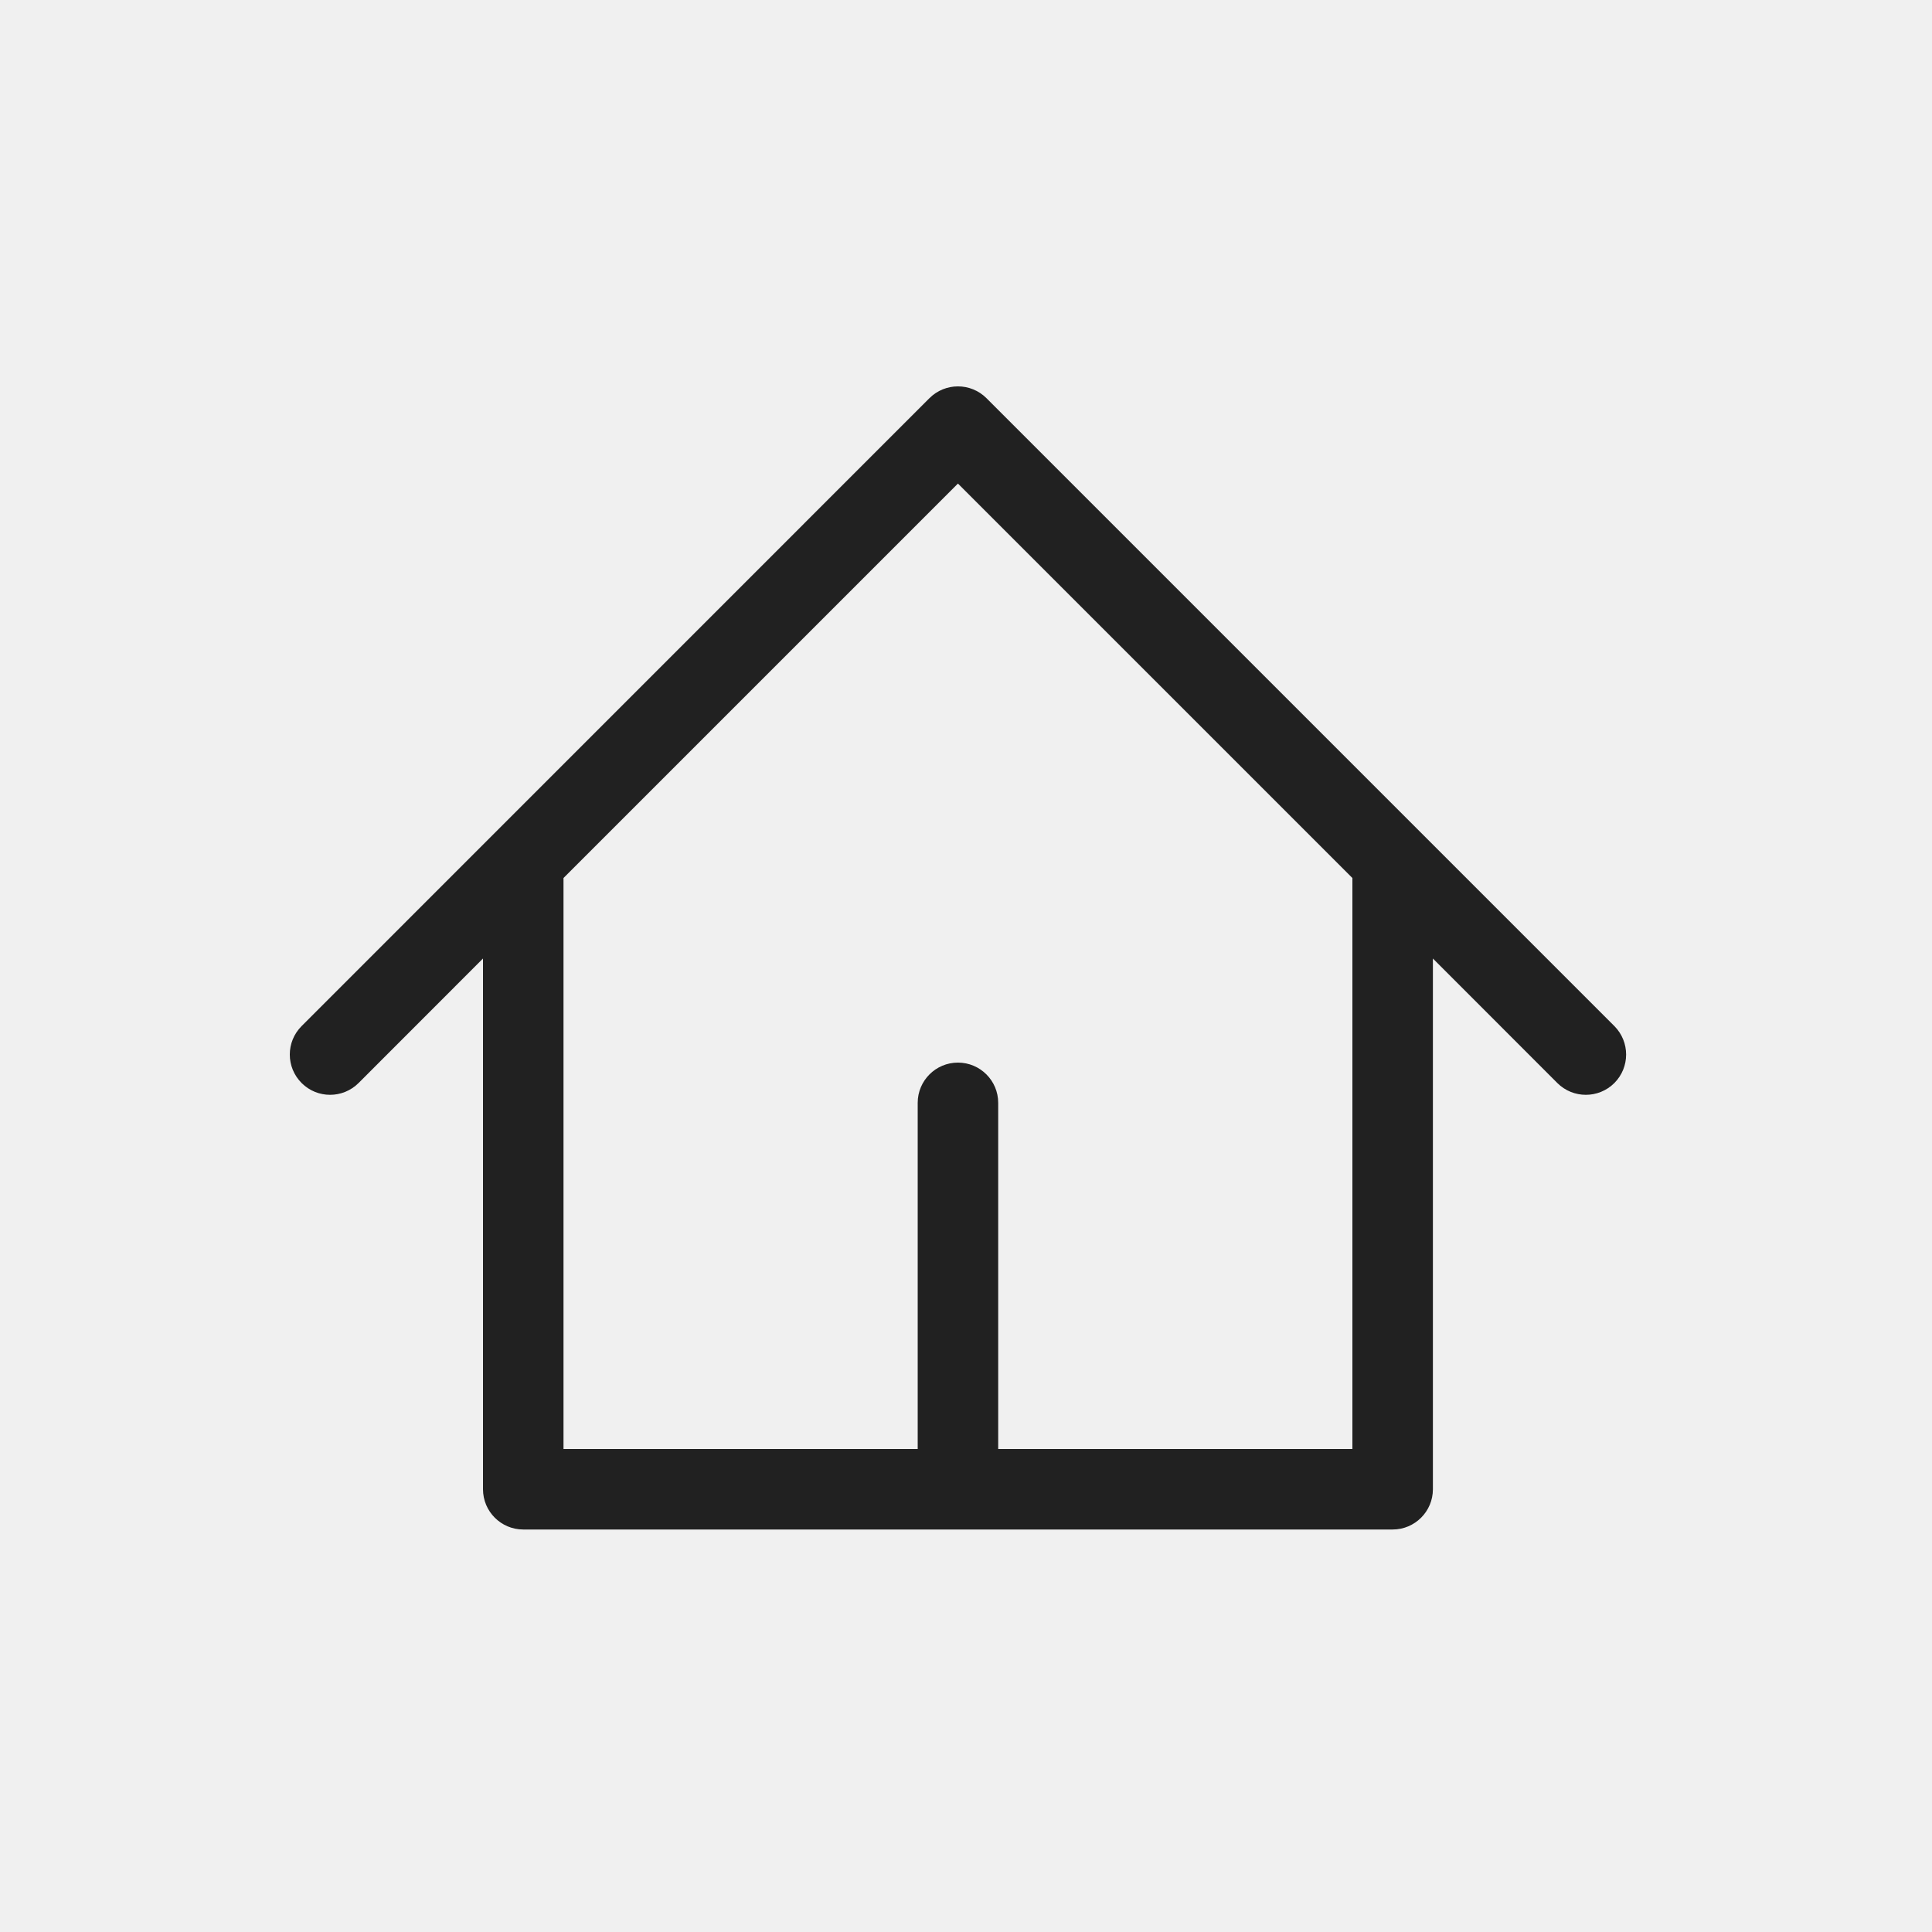
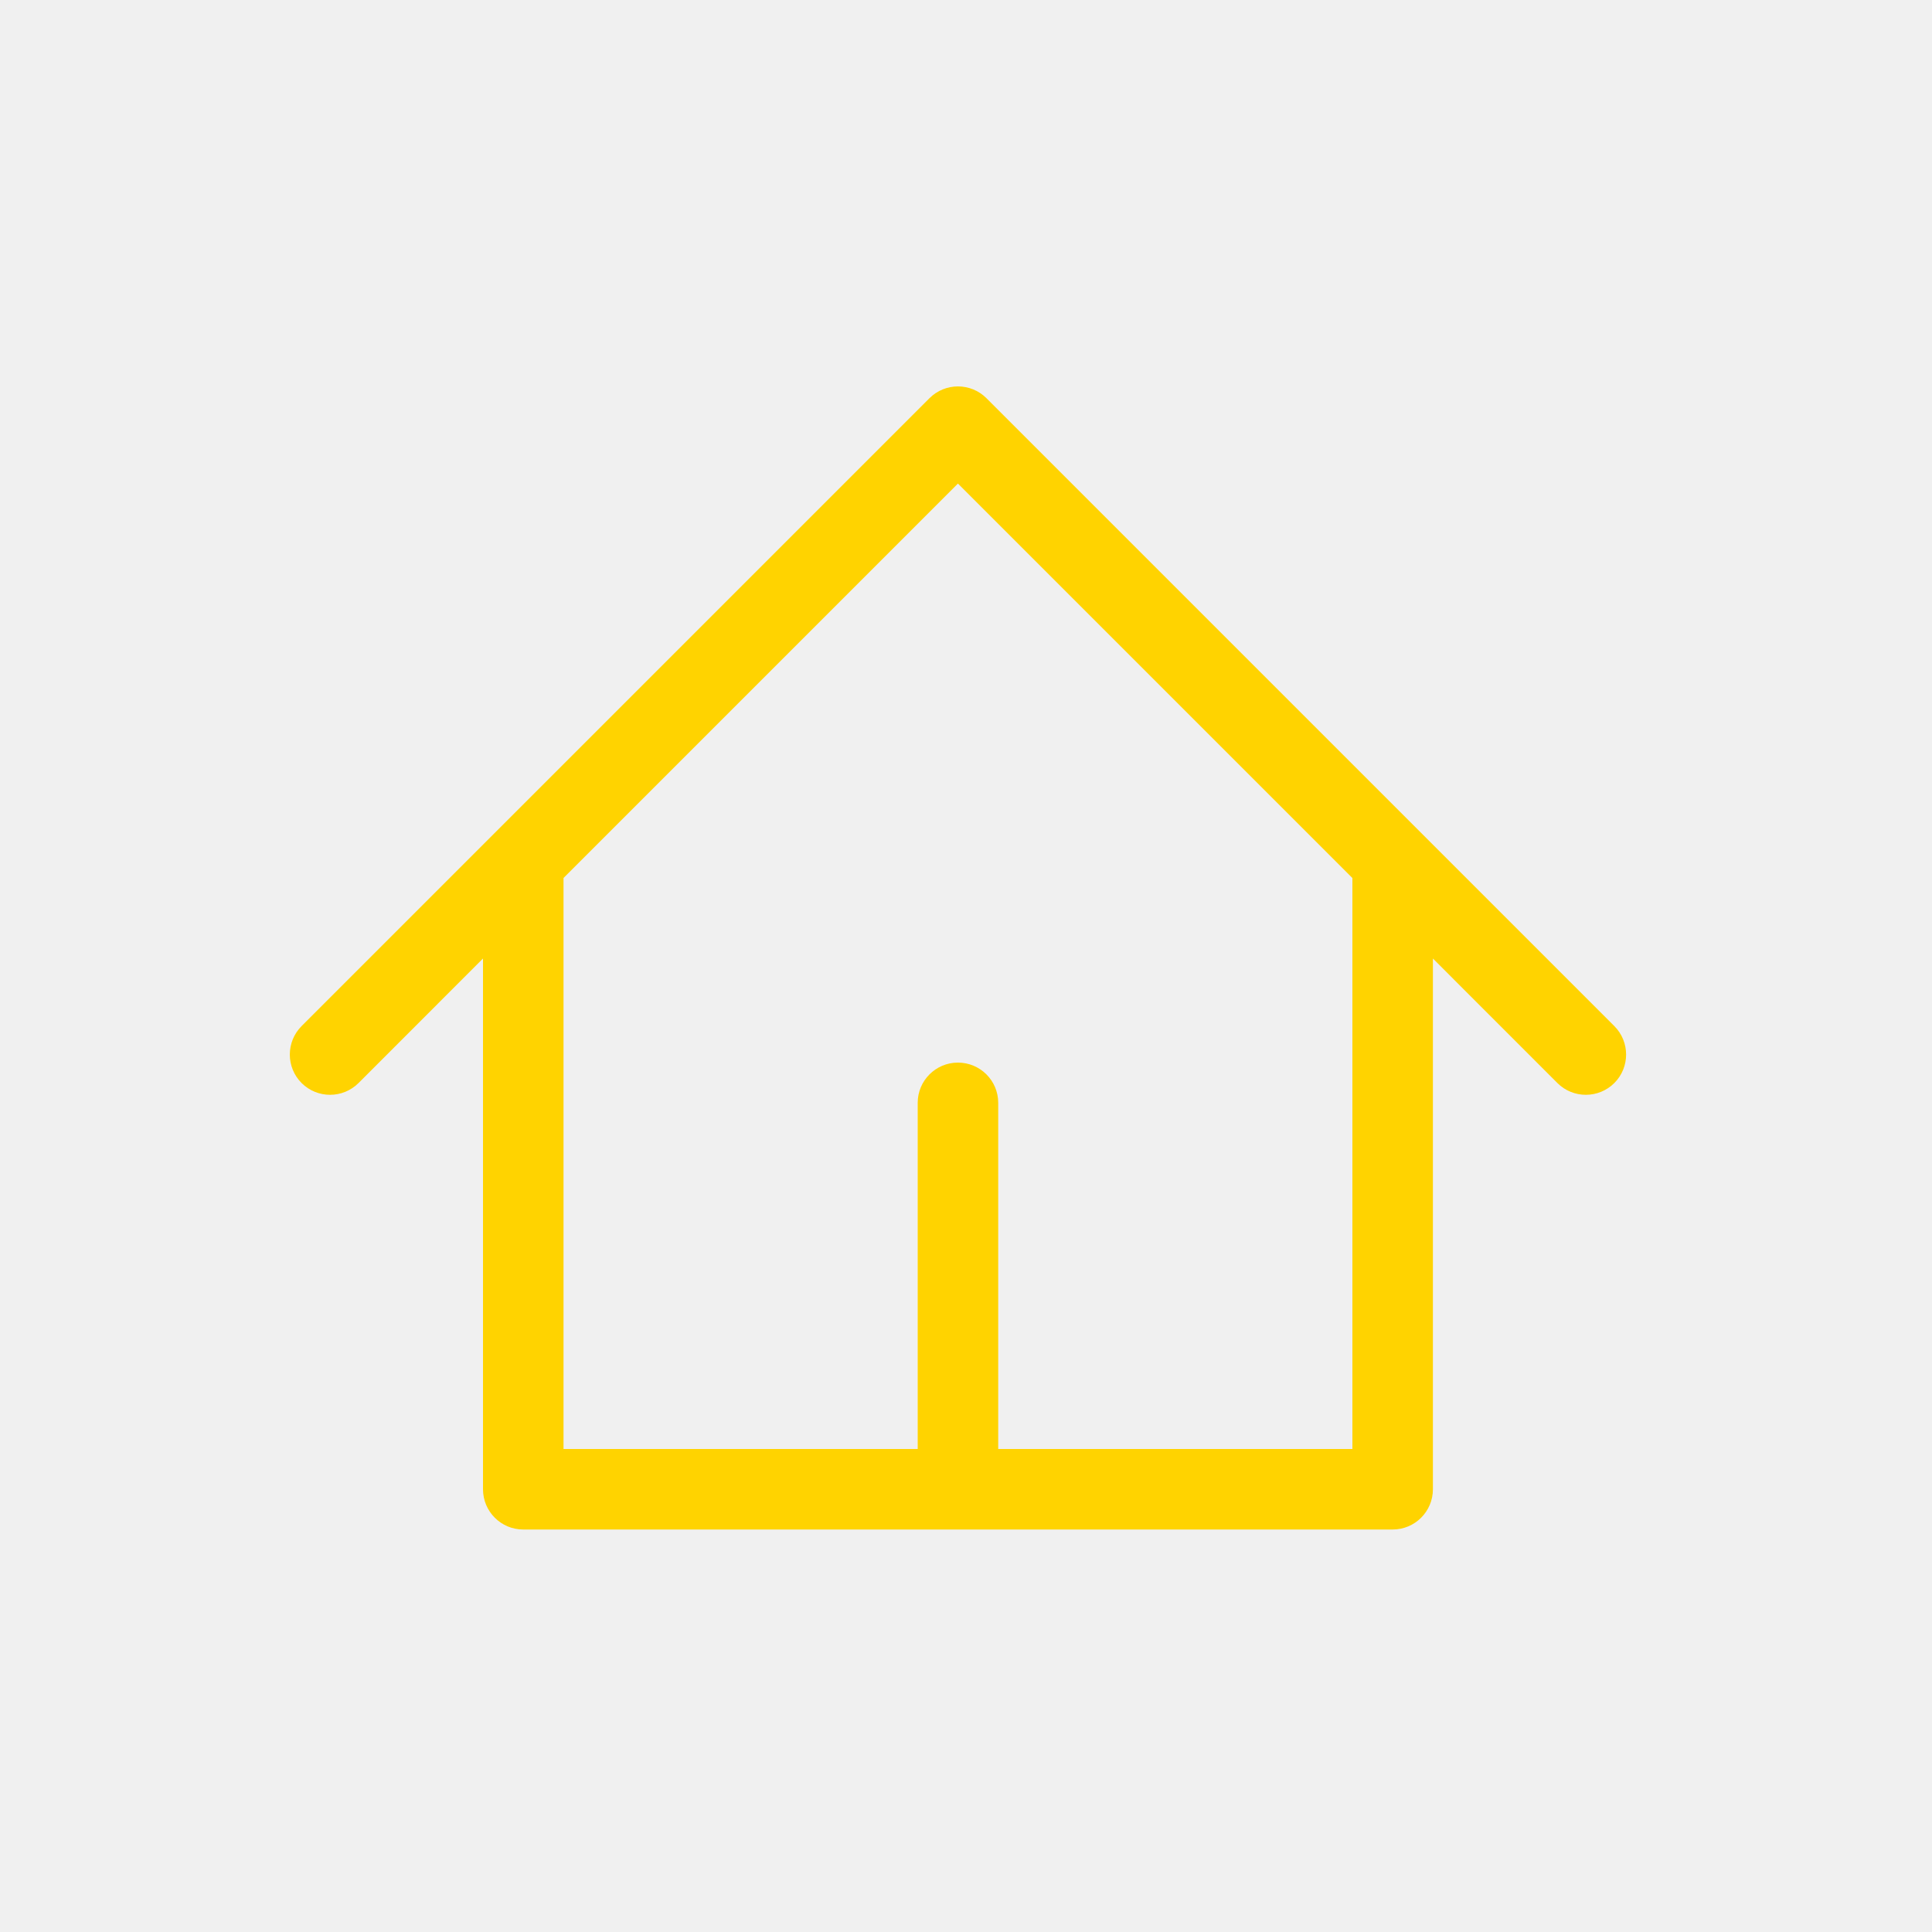
- <svg xmlns="http://www.w3.org/2000/svg" width="24" height="24" viewBox="0 0 24 24" fill="none">
-   <g clip-path="url(#clip0_3070_73806)">
-     <path fill-rule="evenodd" clip-rule="evenodd" d="M11.546 4.946C11.742 4.751 12.058 4.751 12.254 4.946L20.054 12.746C20.249 12.942 20.249 13.258 20.054 13.454C19.858 13.649 19.542 13.649 19.346 13.454L17.8 11.907V18.5C17.8 18.776 17.576 19 17.3 19H11.9H6.5C6.224 19 6 18.776 6 18.5V11.907L4.454 13.454C4.258 13.649 3.942 13.649 3.747 13.454C3.551 13.258 3.551 12.942 3.747 12.746L11.546 4.946ZM12.4 18V13.7C12.4 13.424 12.176 13.2 11.9 13.2C11.624 13.2 11.4 13.424 11.4 13.7V18H7V10.907L11.9 6.007L16.8 10.907V18H12.4Z" fill="#212121" />
-   </g>
-   <defs>
-     <clipPath id="clip0_3070_73806">
-       <rect width="16.8" height="16.8" fill="white" transform="translate(3.6001 3.59998)" />
-     </clipPath>
-   </defs>
+ <svg xmlns="http://www.w3.org/2000/svg" width="40" height="40" viewBox="0 0 40 40" fill="none">
+   <path fill-rule="evenodd" clip-rule="evenodd" d="M19.244 8.244C19.57 7.919 20.097 7.919 20.423 8.244L33.423 21.244C33.748 21.57 33.748 22.097 33.423 22.423C33.097 22.748 32.569 22.748 32.244 22.423L29.667 19.845V30.833C29.667 31.294 29.294 31.667 28.833 31.667H19.835C19.835 31.667 19.834 31.667 19.833 31.667C19.833 31.667 19.832 31.667 19.832 31.667H10.833C10.373 31.667 10 31.294 10 30.833V19.845L7.423 22.423C7.097 22.748 6.57 22.748 6.244 22.423C5.919 22.097 5.919 21.57 6.244 21.244L19.244 8.244ZM20.667 30V22.833C20.667 22.373 20.294 22 19.833 22C19.373 22 19 22.373 19 22.833V30H11.667V18.178L19.833 10.012L28 18.179V30H20.667Z" fill="#FFD300" />
</svg>
